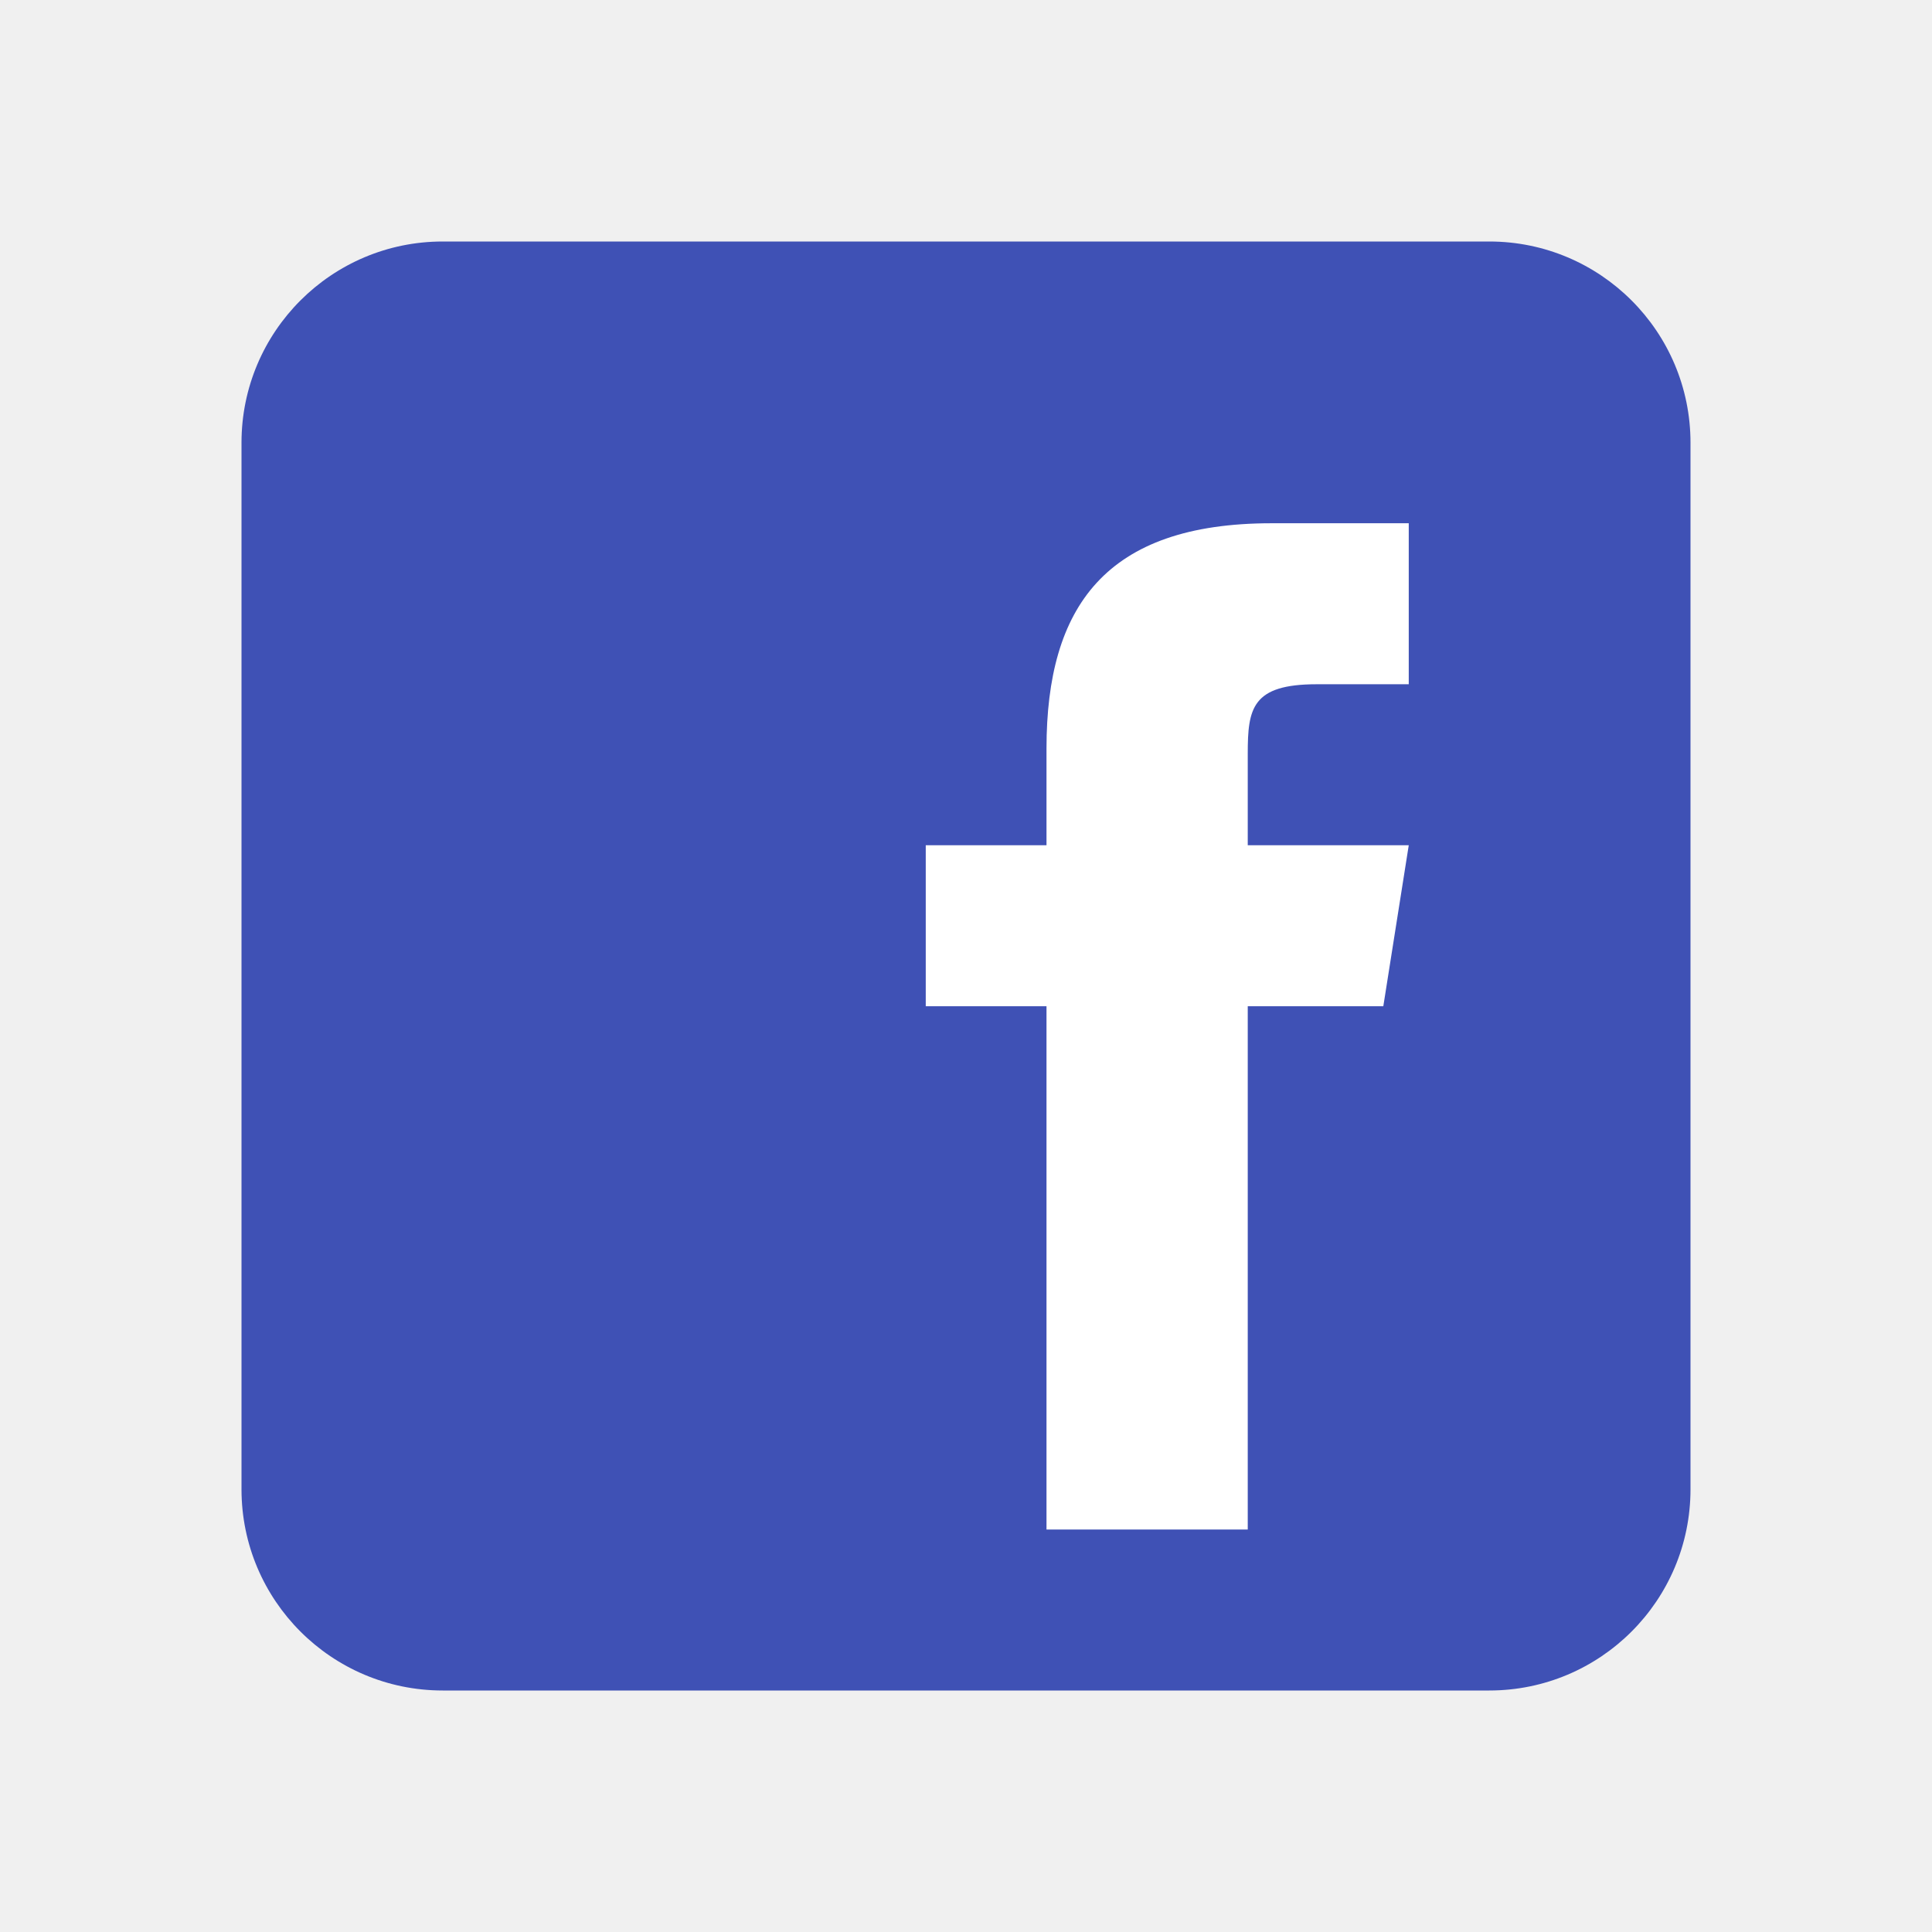
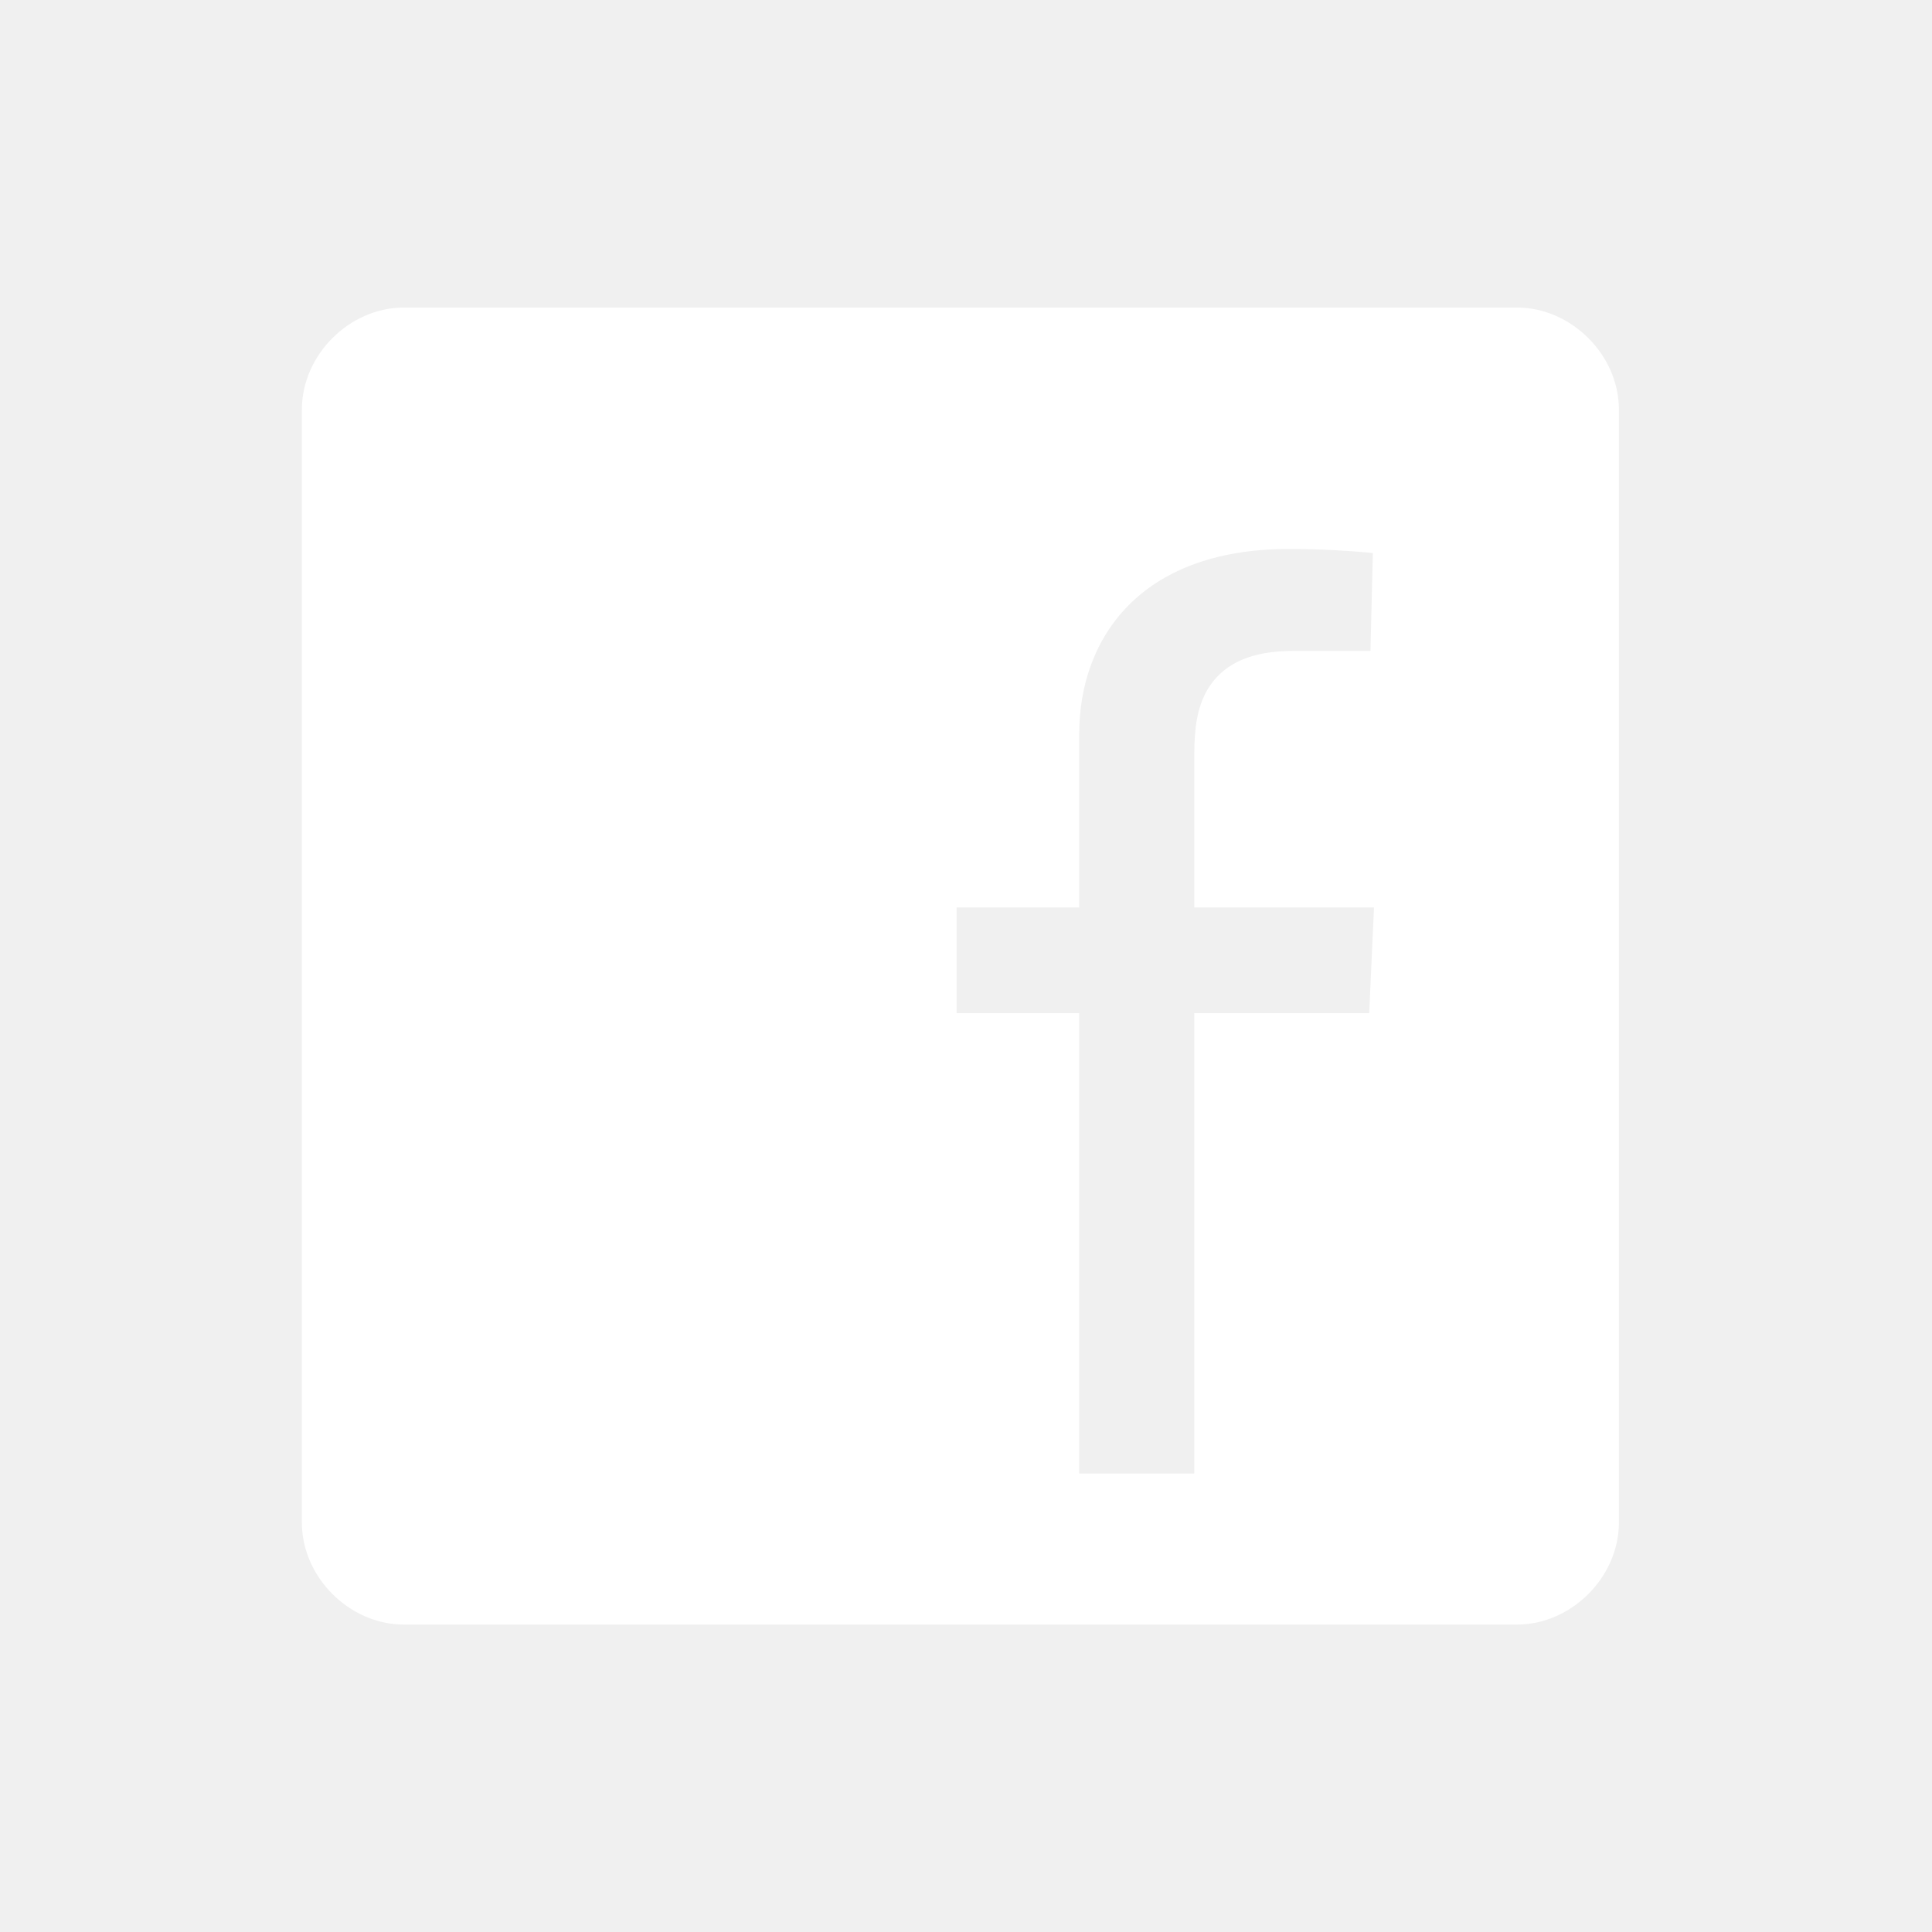
- <svg xmlns="http://www.w3.org/2000/svg" viewBox="0 0 48 48" width="48px" height="48px">
-   <path fill="#3F51B5" d="M42,37c0,2.762-2.238,5-5,5H11c-2.761,0-5-2.238-5-5V11c0-2.762,2.239-5,5-5h26c2.762,0,5,2.238,5,5V37z" />
-   <path fill="#FFF" d="M34.368,25H31v13h-5V25h-3v-4h3v-2.41c0.002-3.508,1.459-5.59,5.592-5.59H35v4h-2.287C31.104,17,31,17.6,31,18.723V21h4L34.368,25z" />
+ <svg xmlns="http://www.w3.org/2000/svg" fill="#ffffff" width="800px" height="800px" viewBox="-5.5 0 32 32" version="1.1" stroke="#ffffff">
+   <g id="SVGRepo_bgCarrier" stroke-width="0" />
+   <g id="SVGRepo_tracerCarrier" stroke-linecap="round" stroke-linejoin="round" />
+   <g id="SVGRepo_iconCarrier">
+     <path d="M1.188 5.594h18.438c0.625 0 1.188 0.563 1.188 1.188v18.438c0 0.625-0.563 1.188-1.188 1.188h-18.438c-0.625 0-1.188-0.563-1.188-1.188v-18.438c0-0.625 0.563-1.188 1.188-1.188zM14.781 17.281h2.875l0.125-2.75h-3v-2.031c0-0.781 0.156-1.219 1.156-1.219h1.75l0.063-2.563s-0.781-0.125-1.906-0.125c-2.75 0-3.969 1.719-3.969 3.563v2.375h-2.031v2.75h2.031v7.625h2.906v-7.625z" />
+   </g>
</svg>
